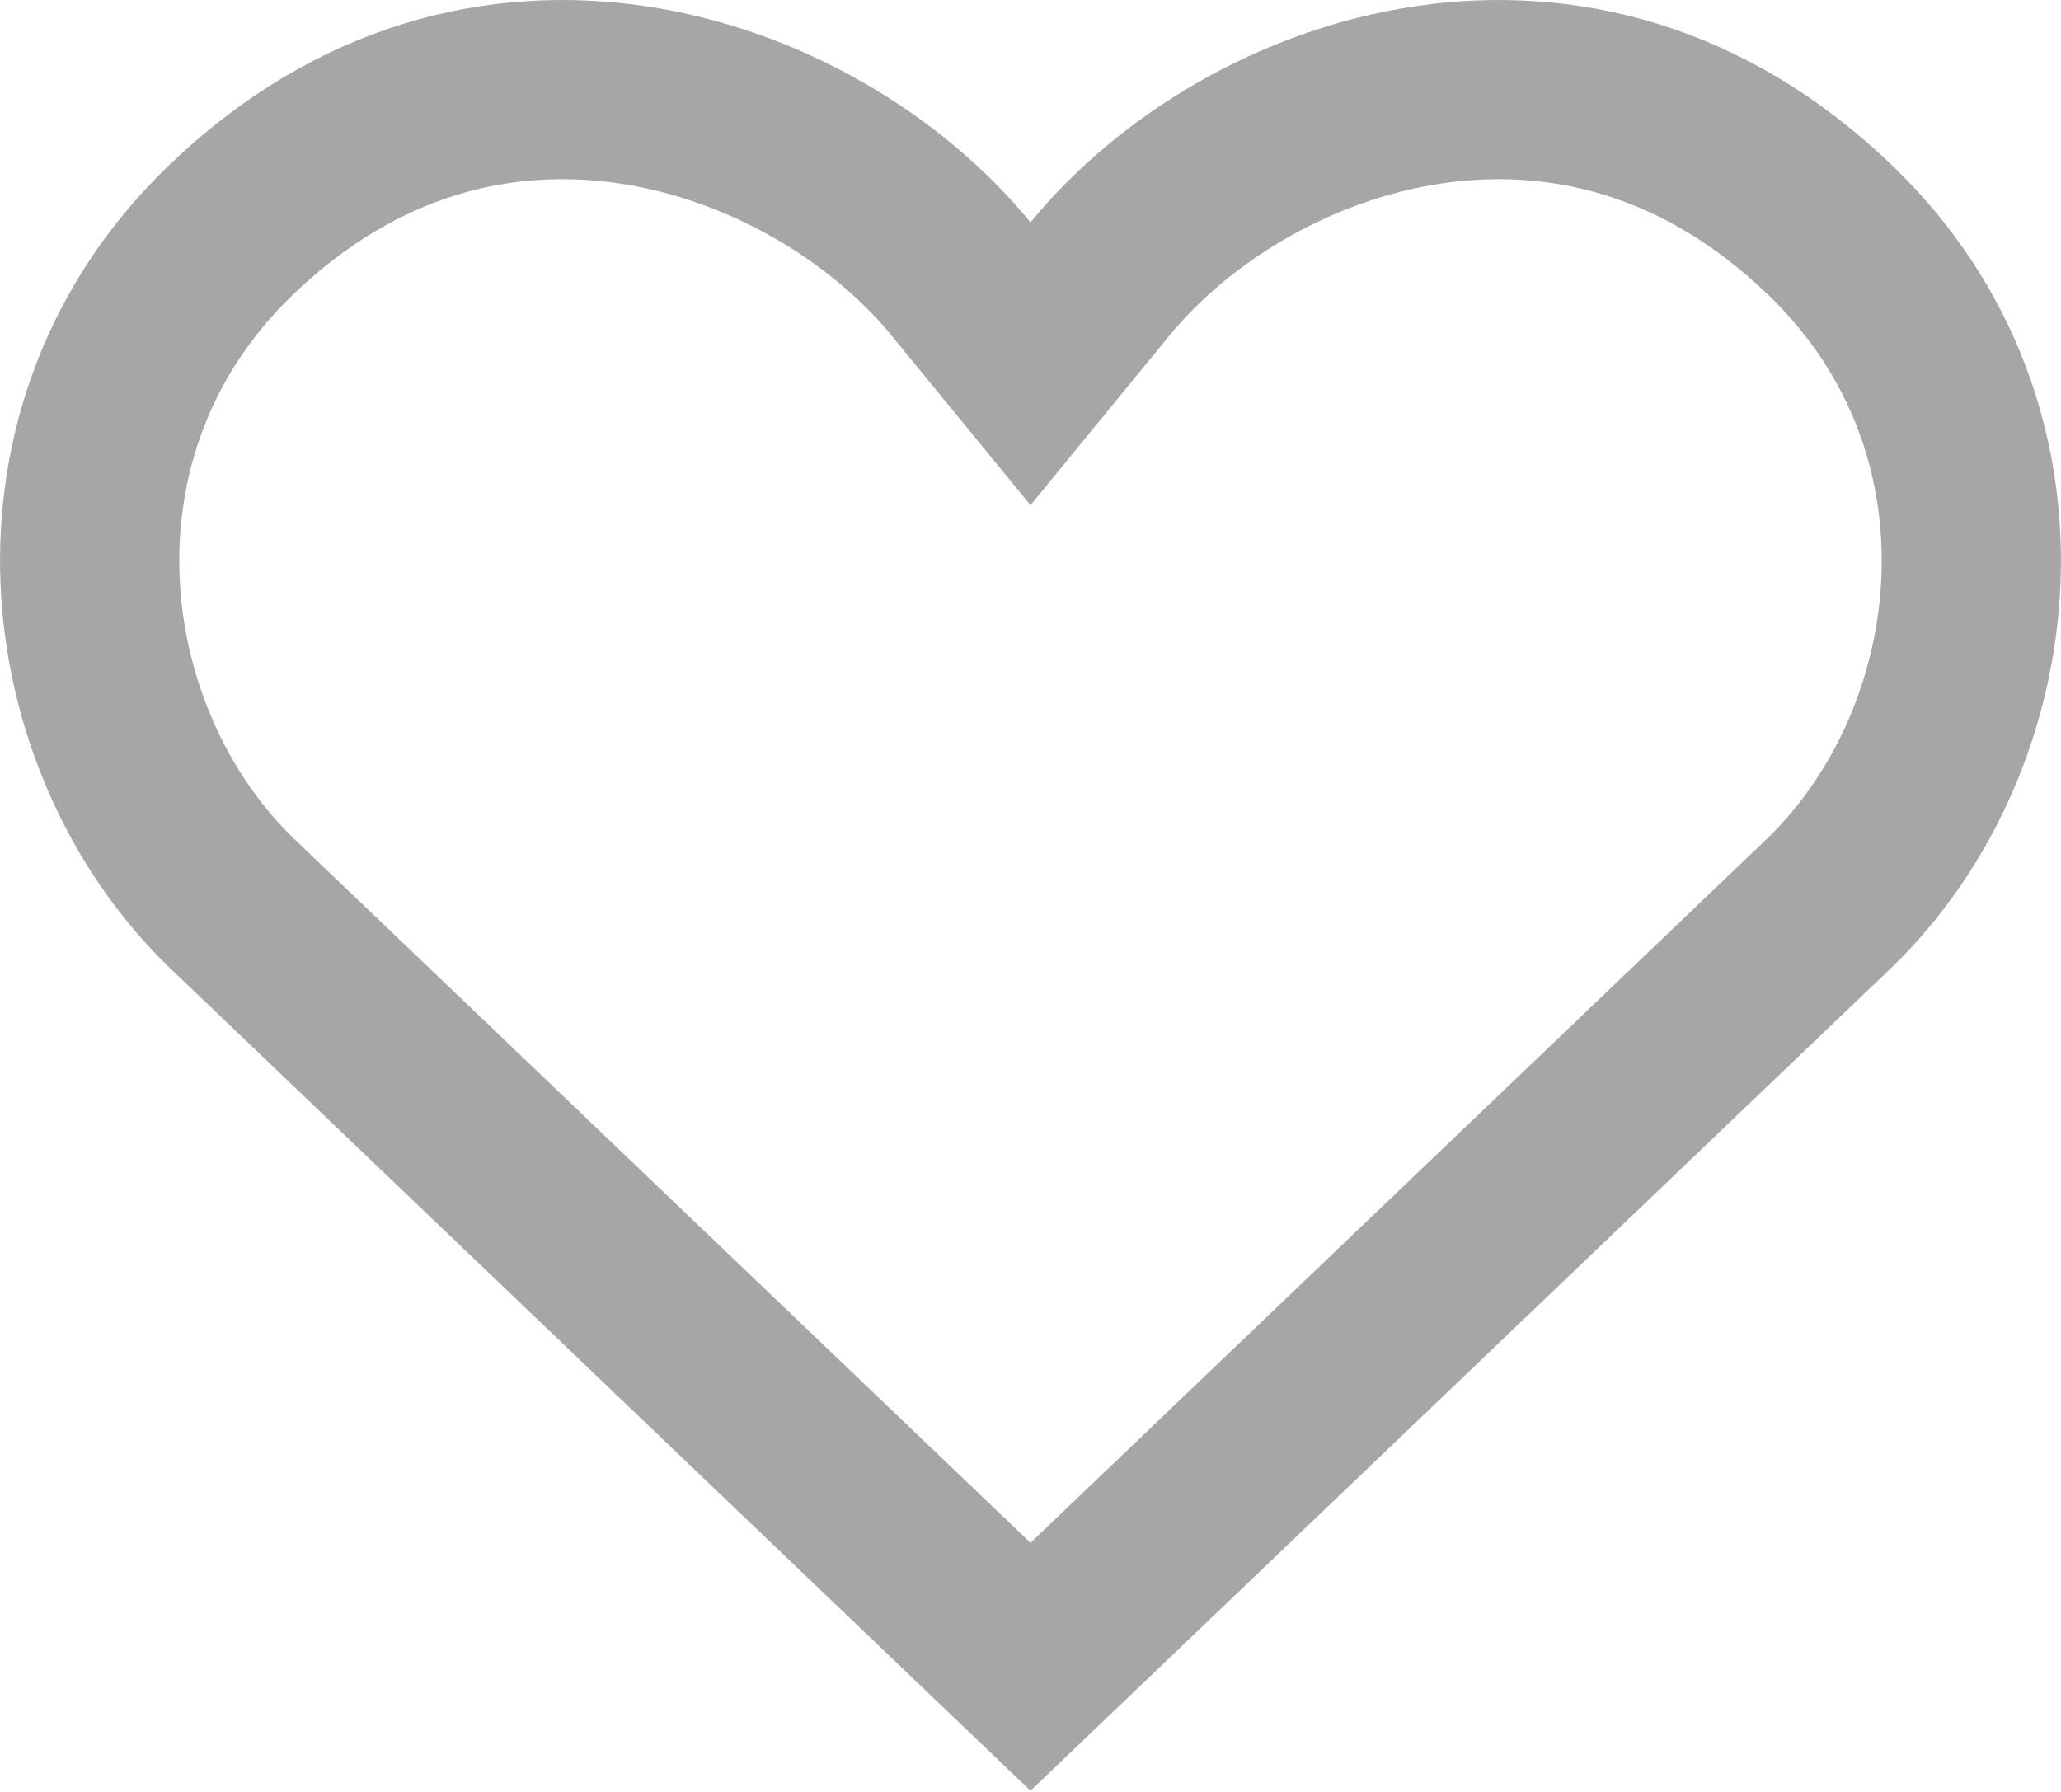
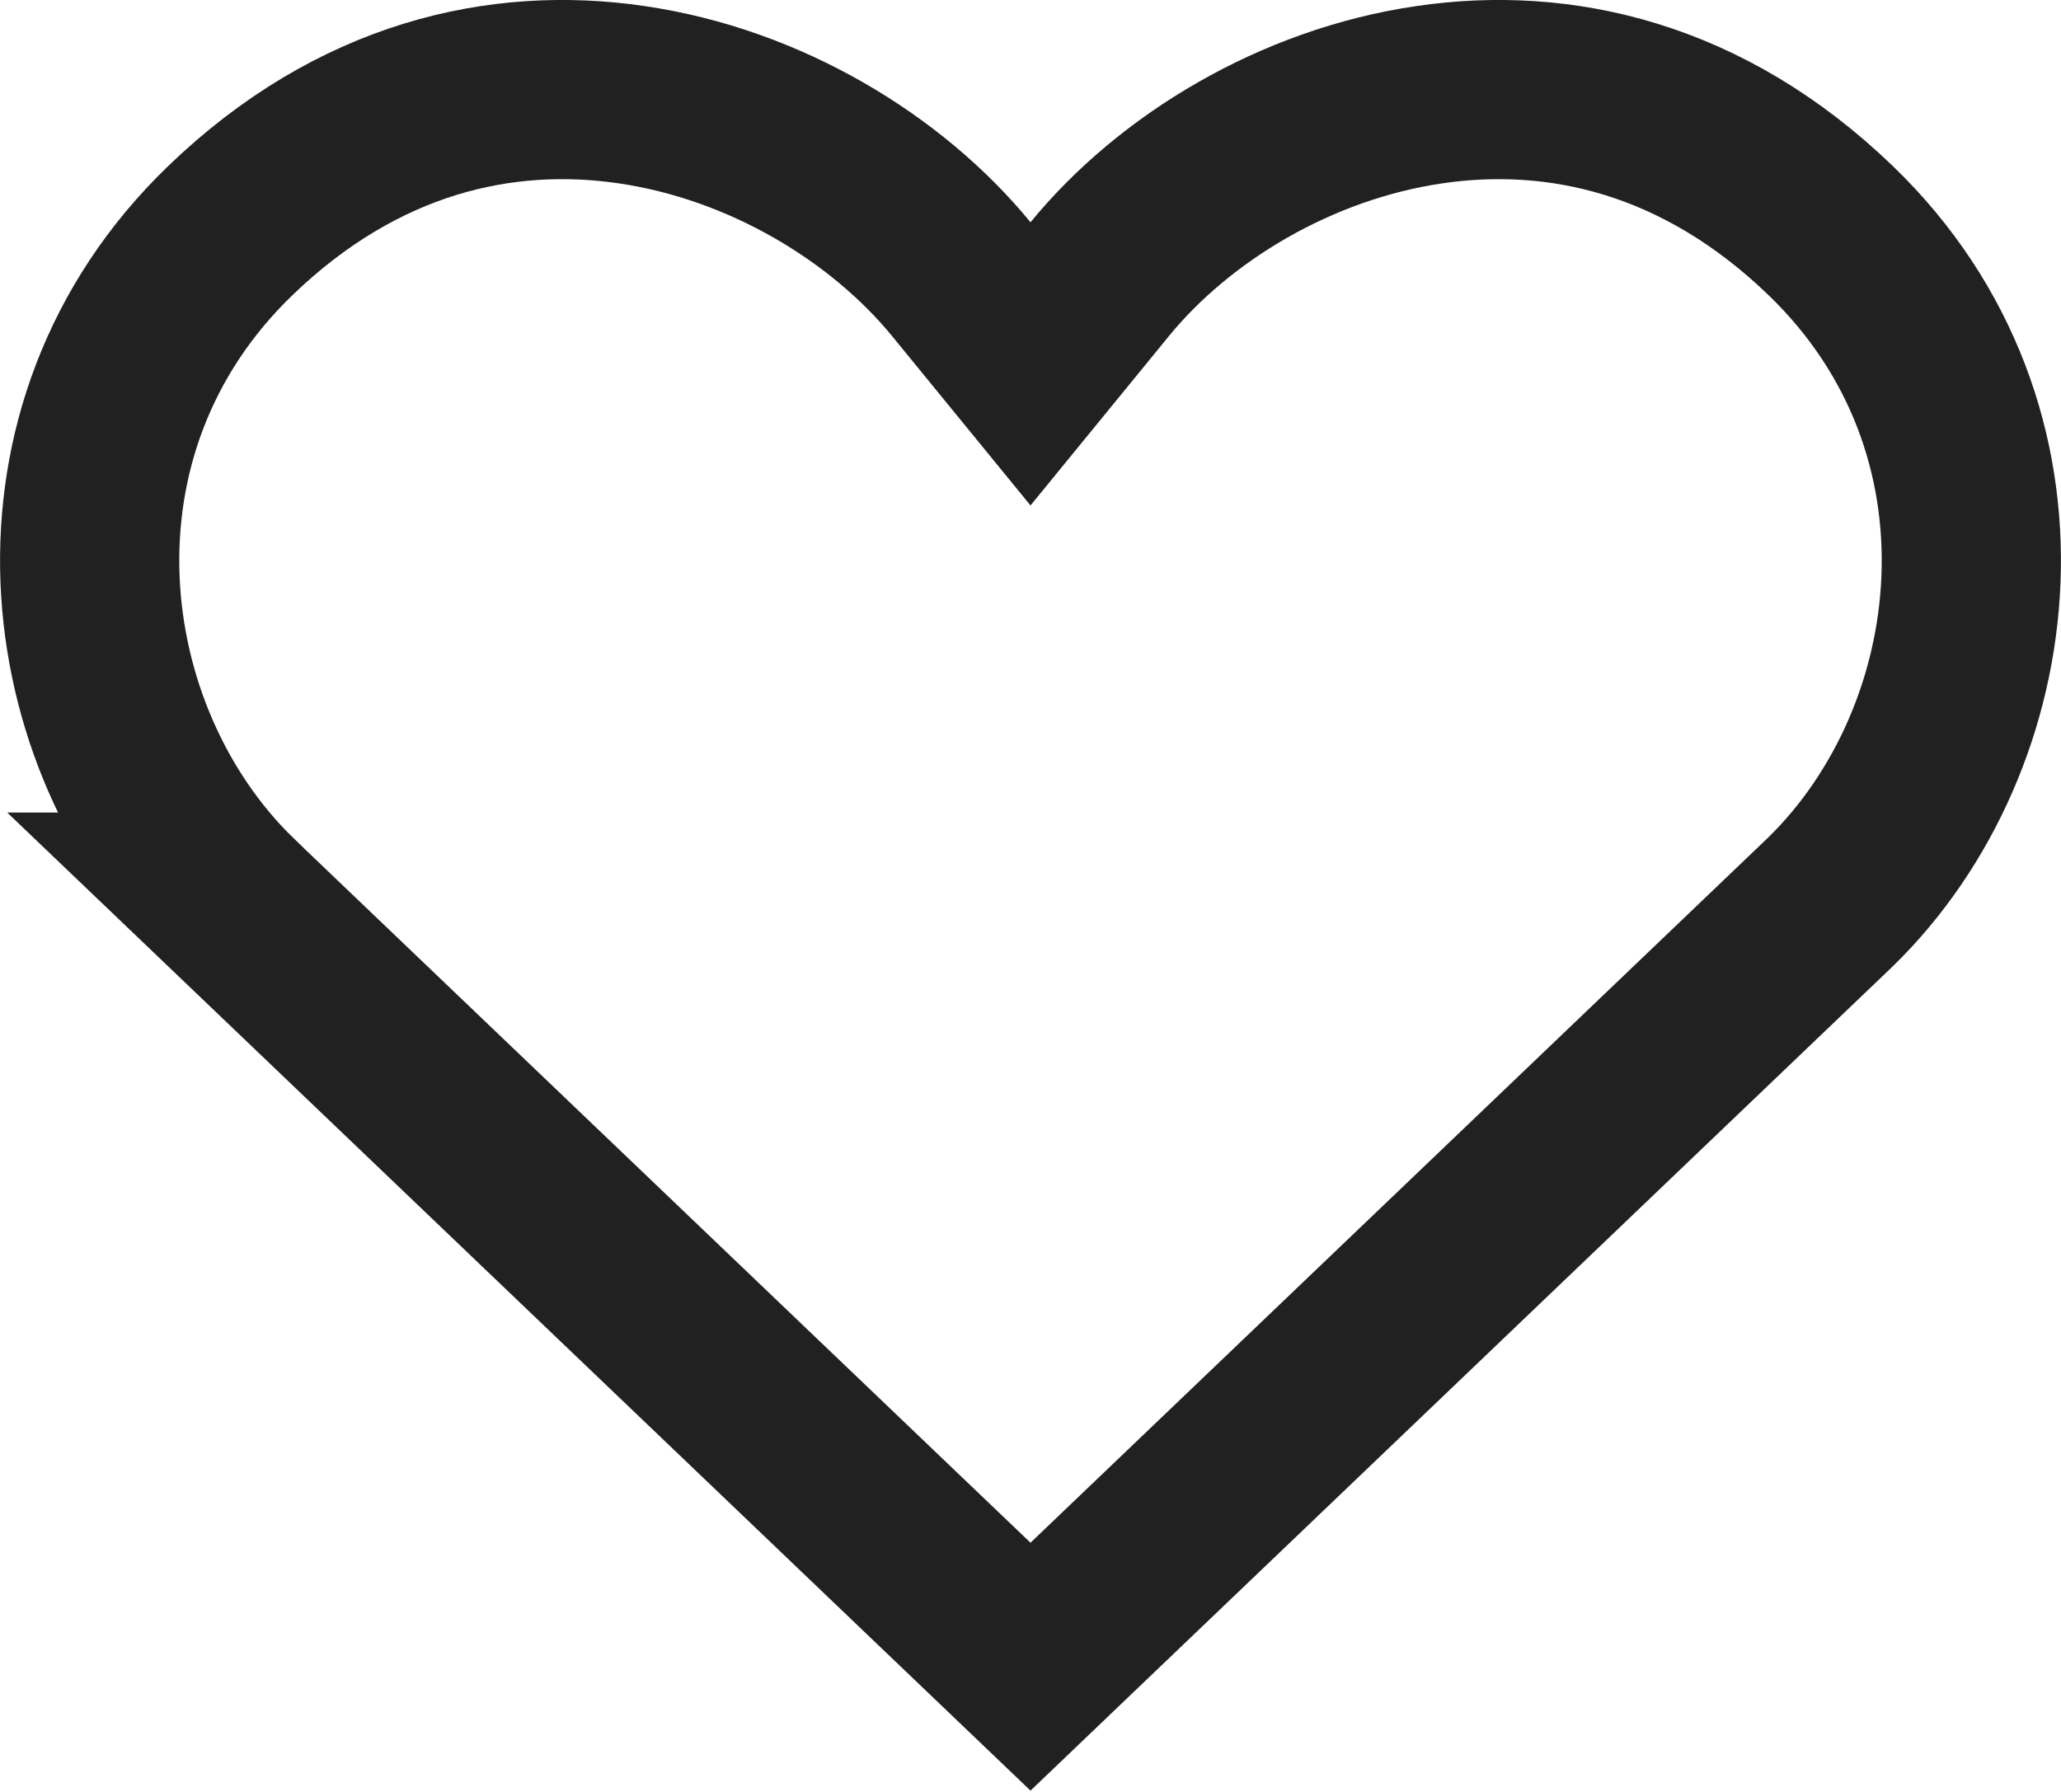
<svg xmlns="http://www.w3.org/2000/svg" width="23" height="20" viewBox="0 0 23 20" fill="none">
-   <g opacity="0.4">
-     <path d="M11.5 18.603L2.572 10.067C0.695 8.236 0.27 4.791 2.571 2.573C3.994 1.202 5.593 0.844 7.049 1.057C8.54 1.276 9.895 2.1 10.726 3.115L11.5 4.06L12.274 3.115C13.105 2.1 14.46 1.276 15.951 1.057C17.407 0.844 19.006 1.202 20.429 2.573C22.73 4.791 22.305 8.236 20.428 10.067L11.5 18.603Z" stroke="#212121" stroke-width="2" />
-   </g>
+   <path d="M15.951 1.057C17.407 0.843 19.006 1.202 20.429 2.573C22.732 4.792 22.304 8.239 20.425 10.069L11.5 18.602L2.574 10.069H2.575C0.696 8.239 0.268 4.792 2.571 2.573C3.994 1.202 5.593 0.843 7.049 1.057C8.54 1.275 9.895 2.1 10.727 3.115L11.5 4.061L12.273 3.115C13.104 2.1 14.46 1.275 15.951 1.057Z" stroke="#212121" stroke-width="2" />
</svg>
